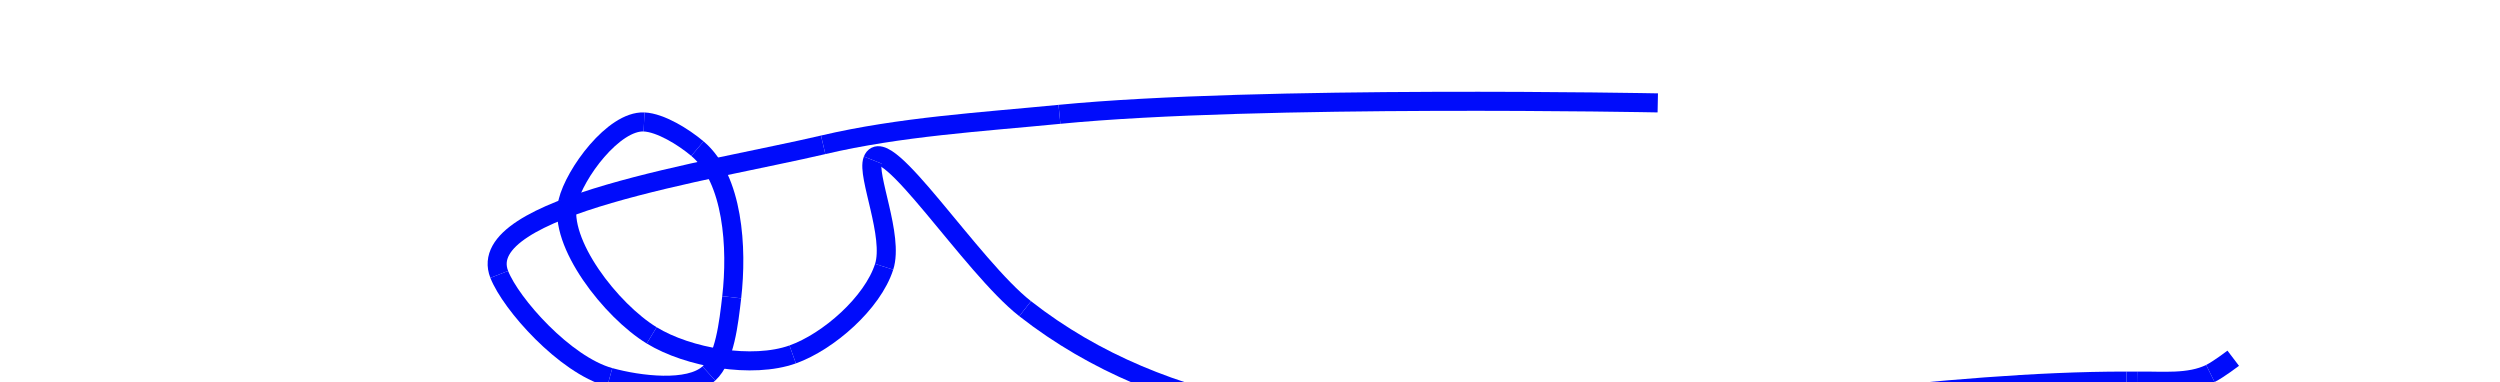
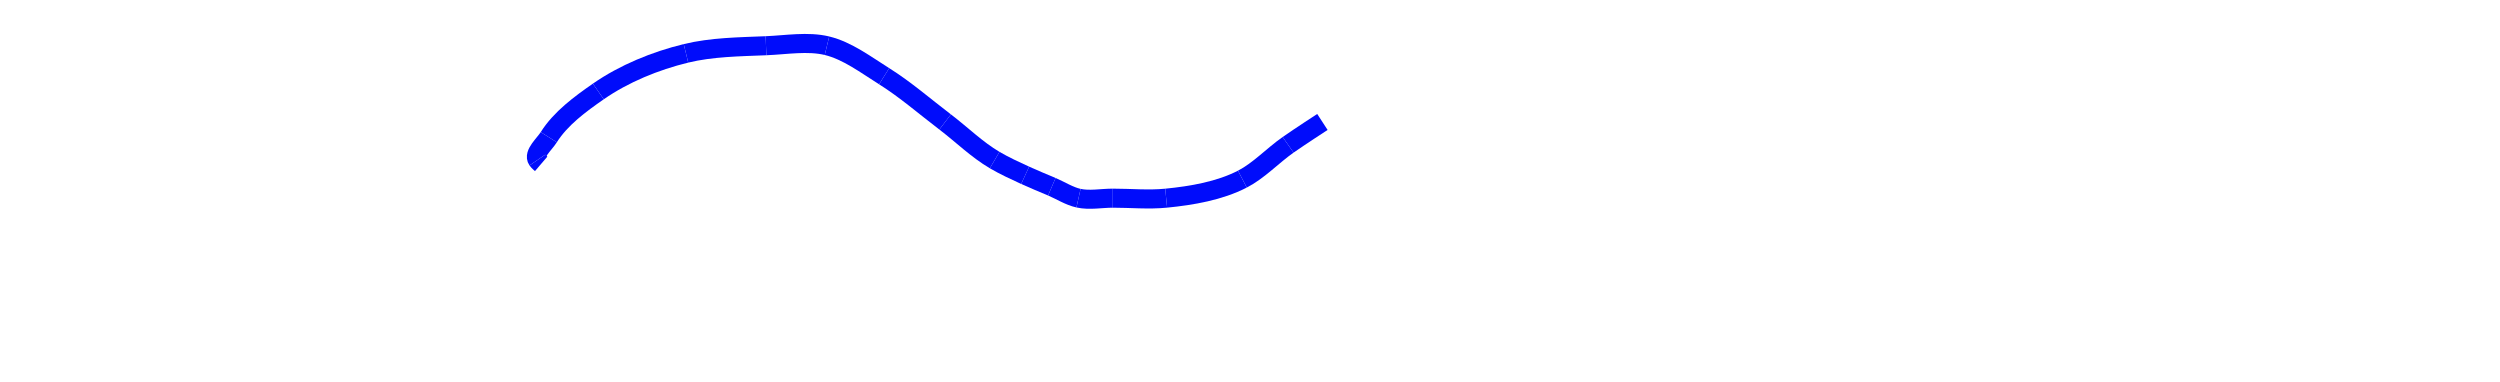
<svg xmlns="http://www.w3.org/2000/svg" width="656" height="100">
-   <path d="M 435 27 C 435 27, 435 27, 435 27" stroke-width="5" stroke="rgba(0, 12, 251, 1)" fill="transparent" />
-   <path d="M 435 27 C 435 27, 330.032 24.924, 278 30" stroke-width="5" stroke="rgba(0, 12, 251, 1)" fill="transparent" />
-   <path d="M 278 30 C 257.286 32.021, 236.131 33.275, 216 38" stroke-width="5" stroke="rgba(0, 12, 251, 1)" fill="transparent" />
-   <path d="M 216 38 C 186.519 44.919, 123.971 54.064, 131 72" stroke-width="5" stroke="rgba(0, 12, 251, 1)" fill="transparent" />
-   <path d="M 131 72 C 134.042 79.763, 148.202 95.739, 160 99" stroke-width="5" stroke="rgba(0, 12, 251, 1)" fill="transparent" />
-   <path d="M 160 99 C 167.748 101.141, 180.759 102.757, 186 98" stroke-width="5" stroke="rgba(0, 12, 251, 1)" fill="transparent" />
-   <path d="M 186 98 C 190.206 94.182, 191.222 84.706, 192 78" stroke-width="5" stroke="rgba(0, 12, 251, 1)" fill="transparent" />
-   <path d="M 192 78 C 193.491 65.145, 192.422 46.944, 183 39" stroke-width="5" stroke="rgba(0, 12, 251, 1)" fill="transparent" />
-   <path d="M 183 39 C 179.315 35.893, 173.292 32.191, 169 32" stroke-width="5" stroke="rgba(0, 12, 251, 1)" fill="transparent" />
-   <path d="M 169 32 C 161.048 31.646, 150.797 45.512, 149 53" stroke-width="5" stroke="rgba(0, 12, 251, 1)" fill="transparent" />
-   <path d="M 149 53 C 146.438 63.675, 160.345 81.494, 171 88" stroke-width="5" stroke="rgba(0, 12, 251, 1)" fill="transparent" />
-   <path d="M 171 88 C 180.624 93.876, 197.438 96.77, 208 93" stroke-width="5" stroke="rgba(0, 12, 251, 1)" fill="transparent" />
-   <path d="M 208 93 C 217.404 89.643, 228.97 79.481, 232 70" stroke-width="5" stroke="rgba(0, 12, 251, 1)" fill="transparent" />
-   <path d="M 232 70 C 234.567 61.969, 227.412 46.009, 229 42" stroke-width="5" stroke="rgba(0, 12, 251, 1)" fill="transparent" />
-   <path d="M 229 42 C 232.149 34.046, 254.818 69.905, 269 81" stroke-width="5" stroke="rgba(0, 12, 251, 1)" fill="transparent" />
-   <path d="M 269 81 C 342.523 138.522, 461.461 99.935, 558 100" stroke-width="5" stroke="rgba(0, 12, 251, 1)" fill="transparent" />
-   <path d="M 558 100 C 559 100.001, 560.001 100.014, 561 100" stroke-width="5" stroke="rgba(0, 12, 251, 1)" fill="transparent" />
-   <path d="M 561 100 C 567.364 99.91, 574.418 100.747, 580 98" stroke-width="5" stroke="rgba(0, 12, 251, 1)" fill="transparent" />
-   <path d="M 580 98 C 582.107 96.963, 586 94, 586 94" stroke-width="5" stroke="rgba(0, 12, 251, 1)" fill="transparent" />
+   <path d="M 142 43 C 142 43, 142 43, 142 43" stroke-width="5" stroke="rgba(0, 12, 251, 1)" fill="transparent" />
+   <path d="M 142 43 C 142 43, 141.239 42.349, 141 42" stroke-width="5" stroke="rgba(0, 12, 251, 1)" fill="transparent" />
+   <path d="M 141 42 C 139.868 40.346, 142.823 37.867, 144 36" stroke-width="5" stroke="rgba(0, 12, 251, 1)" fill="transparent" />
+   <path d="M 144 36 C 147.104 31.076, 152.222 27.318, 157 24" stroke-width="5" stroke="rgba(0, 12, 251, 1)" fill="transparent" />
+   <path d="M 157 24 C 163.773 19.296, 171.977 15.953, 180 14" stroke-width="5" stroke="rgba(0, 12, 251, 1)" fill="transparent" />
+   <path d="M 180 14 C 186.748 12.357, 193.982 12.288, 201 12" stroke-width="5" stroke="rgba(0, 12, 251, 1)" fill="transparent" />
+   <path d="M 201 12 C 206.323 11.782, 211.971 10.783, 217 12" stroke-width="5" stroke="rgba(0, 12, 251, 1)" fill="transparent" />
+   <path d="M 217 12 C 222.343 13.293, 227.214 16.996, 232 20" stroke-width="5" stroke="rgba(0, 12, 251, 1)" fill="transparent" />
+   <path d="M 232 20 C 237.63 23.534, 242.694 27.964, 248 32" stroke-width="5" stroke="rgba(0, 12, 251, 1)" fill="transparent" />
+   <path d="M 248 32 C 252.352 35.309, 256.307 39.242, 261 42" stroke-width="5" stroke="rgba(0, 12, 251, 1)" fill="transparent" />
+   <path d="M 261 42 C 263.56 43.504, 266.294 44.752, 269 46" stroke-width="5" stroke="rgba(0, 12, 251, 1)" fill="transparent" />
+   <path d="M 269 46 C 271.304 47.062, 273.667 48, 276 49" stroke-width="5" stroke="rgba(0, 12, 251, 1)" fill="transparent" />
+   <path d="M 276 49 C 278.333 50, 280.573 51.458, 283 52" stroke-width="5" stroke="rgba(0, 12, 251, 1)" fill="transparent" />
+   <path d="M 283 52 C 285.869 52.64, 289 52, 292 52" stroke-width="5" stroke="rgba(0, 12, 251, 1)" fill="transparent" />
+   <path d="M 292 52 C 296.667 52, 301.39 52.458, 306 52" stroke-width="5" stroke="rgba(0, 12, 251, 1)" fill="transparent" />
+   <path d="M 306 52 C 312.789 51.326, 320.01 50.089, 326 47" stroke-width="5" stroke="rgba(0, 12, 251, 1)" fill="transparent" />
+   <path d="M 326 47 C 330.358 44.753, 333.907 40.868, 338 38" stroke-width="5" stroke="rgba(0, 12, 251, 1)" fill="transparent" />
+   <path d="M 338 38 C 340.952 35.932, 347 32, 347 32" stroke-width="5" stroke="rgba(0, 12, 251, 1)" fill="transparent" />
</svg>
